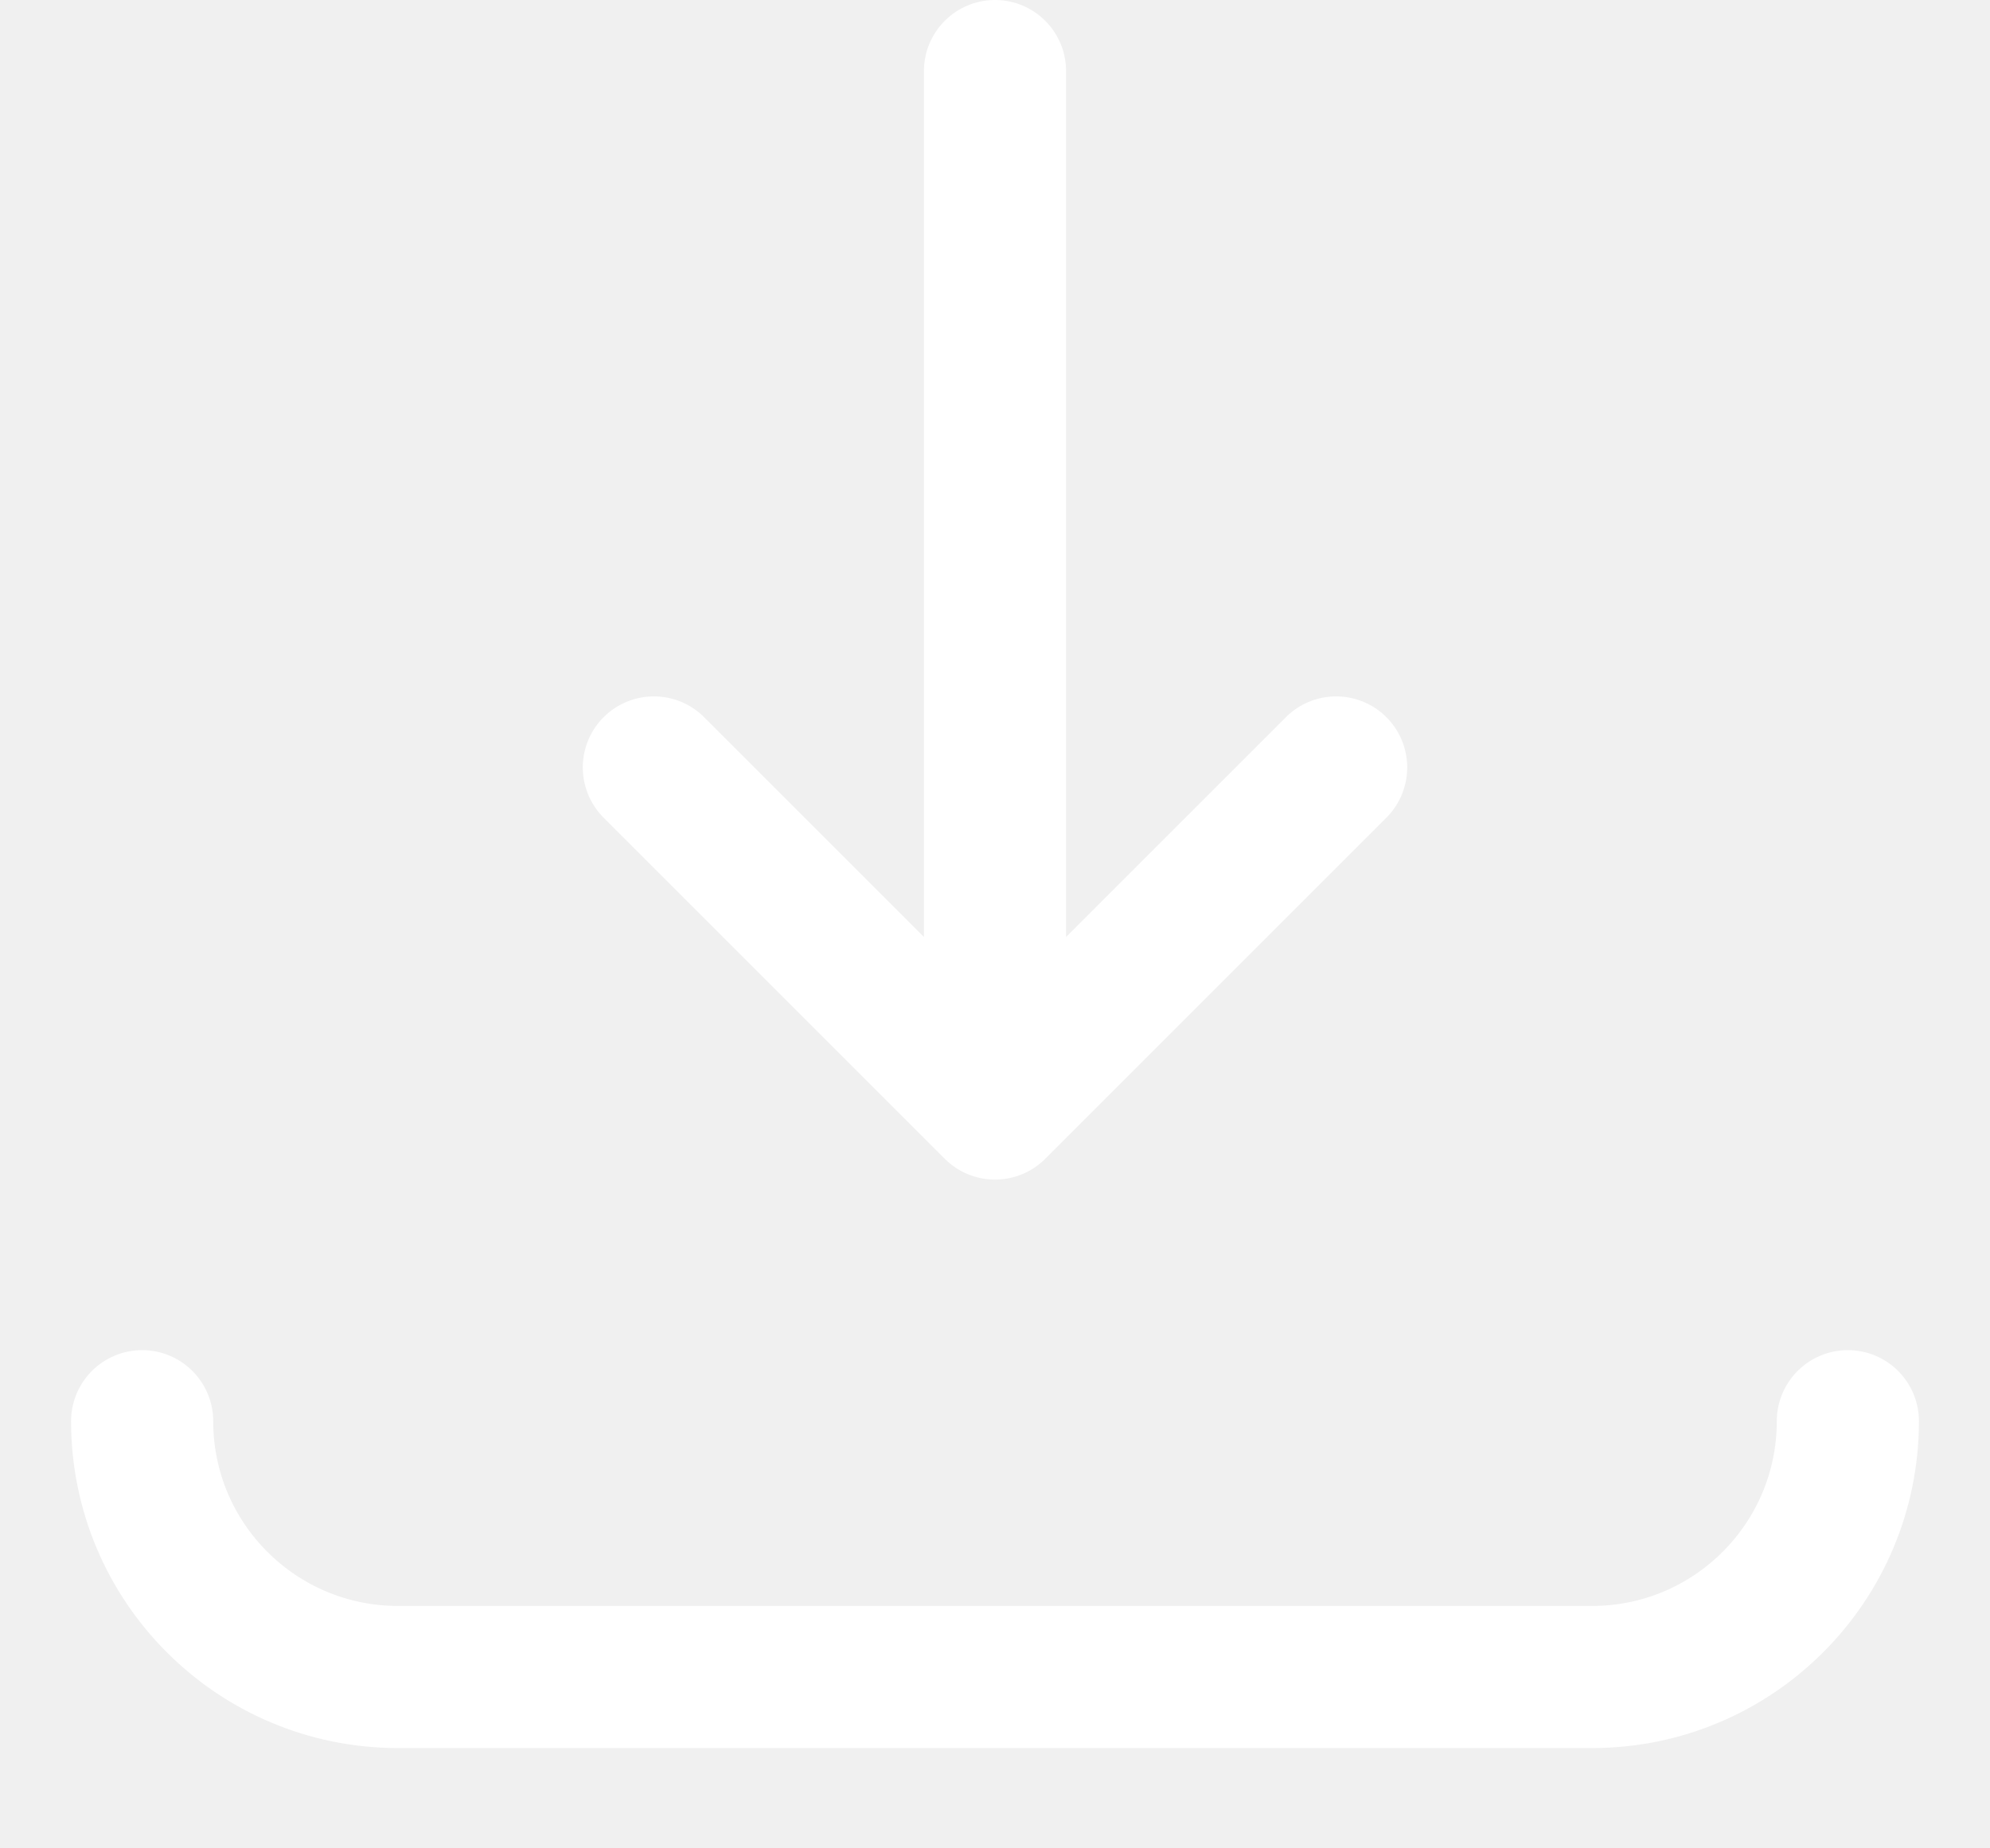
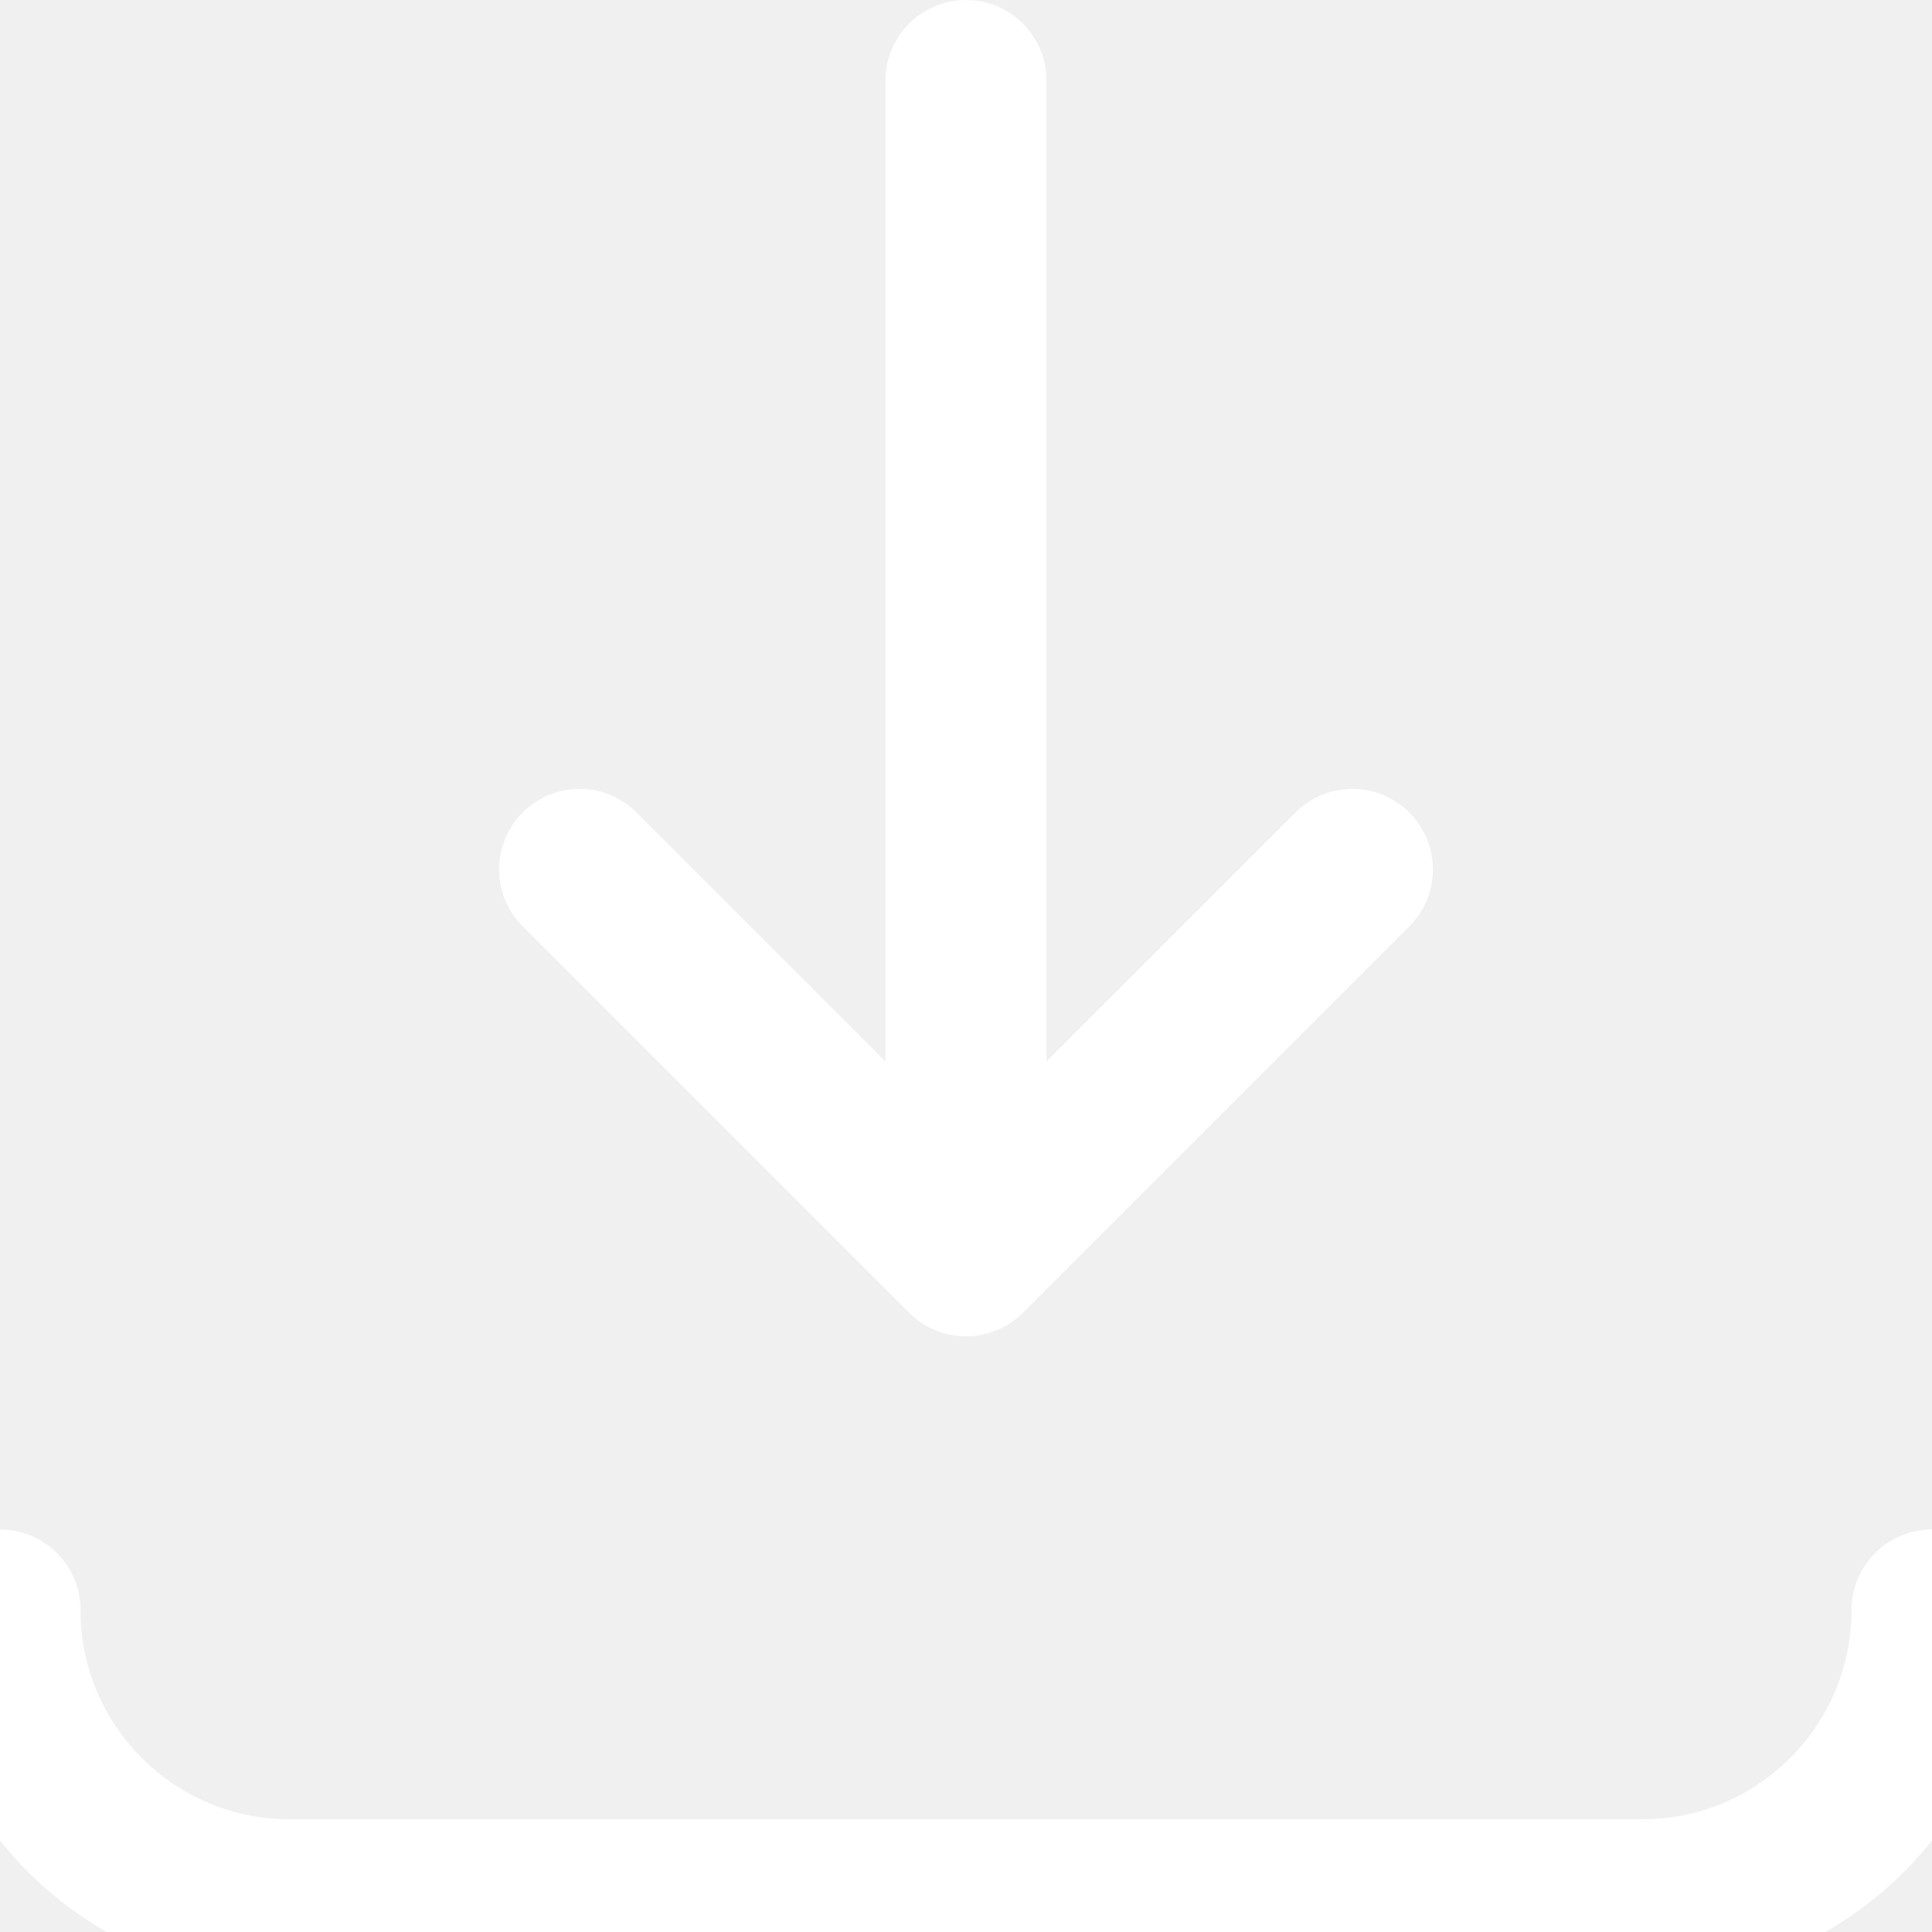
- <svg xmlns="http://www.w3.org/2000/svg" width="14px" height="13px" viewBox="0 0 14 13" version="1.1">
-   <g id="Styleguide" stroke="none" stroke-width="1" fill="none" fill-rule="evenodd" stroke-linecap="round" stroke-linejoin="round">
-     <g id="icon/button/download/white" transform="translate(1, 0)" stroke="#FFFFFF">
-       <g id="icon/sf-small/wizzard">
-         <polyline id="Path-3" points="3.6 5.4 6 7.8 8.4 5.4" />
-         <path d="M6,0.5 L6,7.4" id="Path-4" />
-         <path d="M0,10 L0,10 C0,10.994 0.806,11.8 1.8,11.8 L10.2,11.8 C11.194,11.8 12,10.994 12,10" id="Stroke-1" />
-       </g>
+ <svg xmlns="http://www.w3.org/2000/svg" width="12px" height="12px" viewBox="0 0 12 12" version="1.1">
+   <g id="icon/button/download/white" stroke="none" stroke-width="1" fill="none" fill-rule="evenodd" stroke-linecap="round" stroke-linejoin="round">
+     <g id="icon/sf-small/wizzard" stroke="#FFFFFF">
+       <polyline id="Path-3" points="3.6 5.4 6 7.8 8.4 5.4" />
+       <line x1="6" y1="0.5" x2="6" y2="7.4" id="Path-4" />
+       <path d="M0,10 L0,10 C0,10.994 0.806,11.8 1.8,11.8 L10.2,11.8 C11.194,11.8 12,10.994 12,10" id="Stroke-1" />
    </g>
  </g>
</svg>
